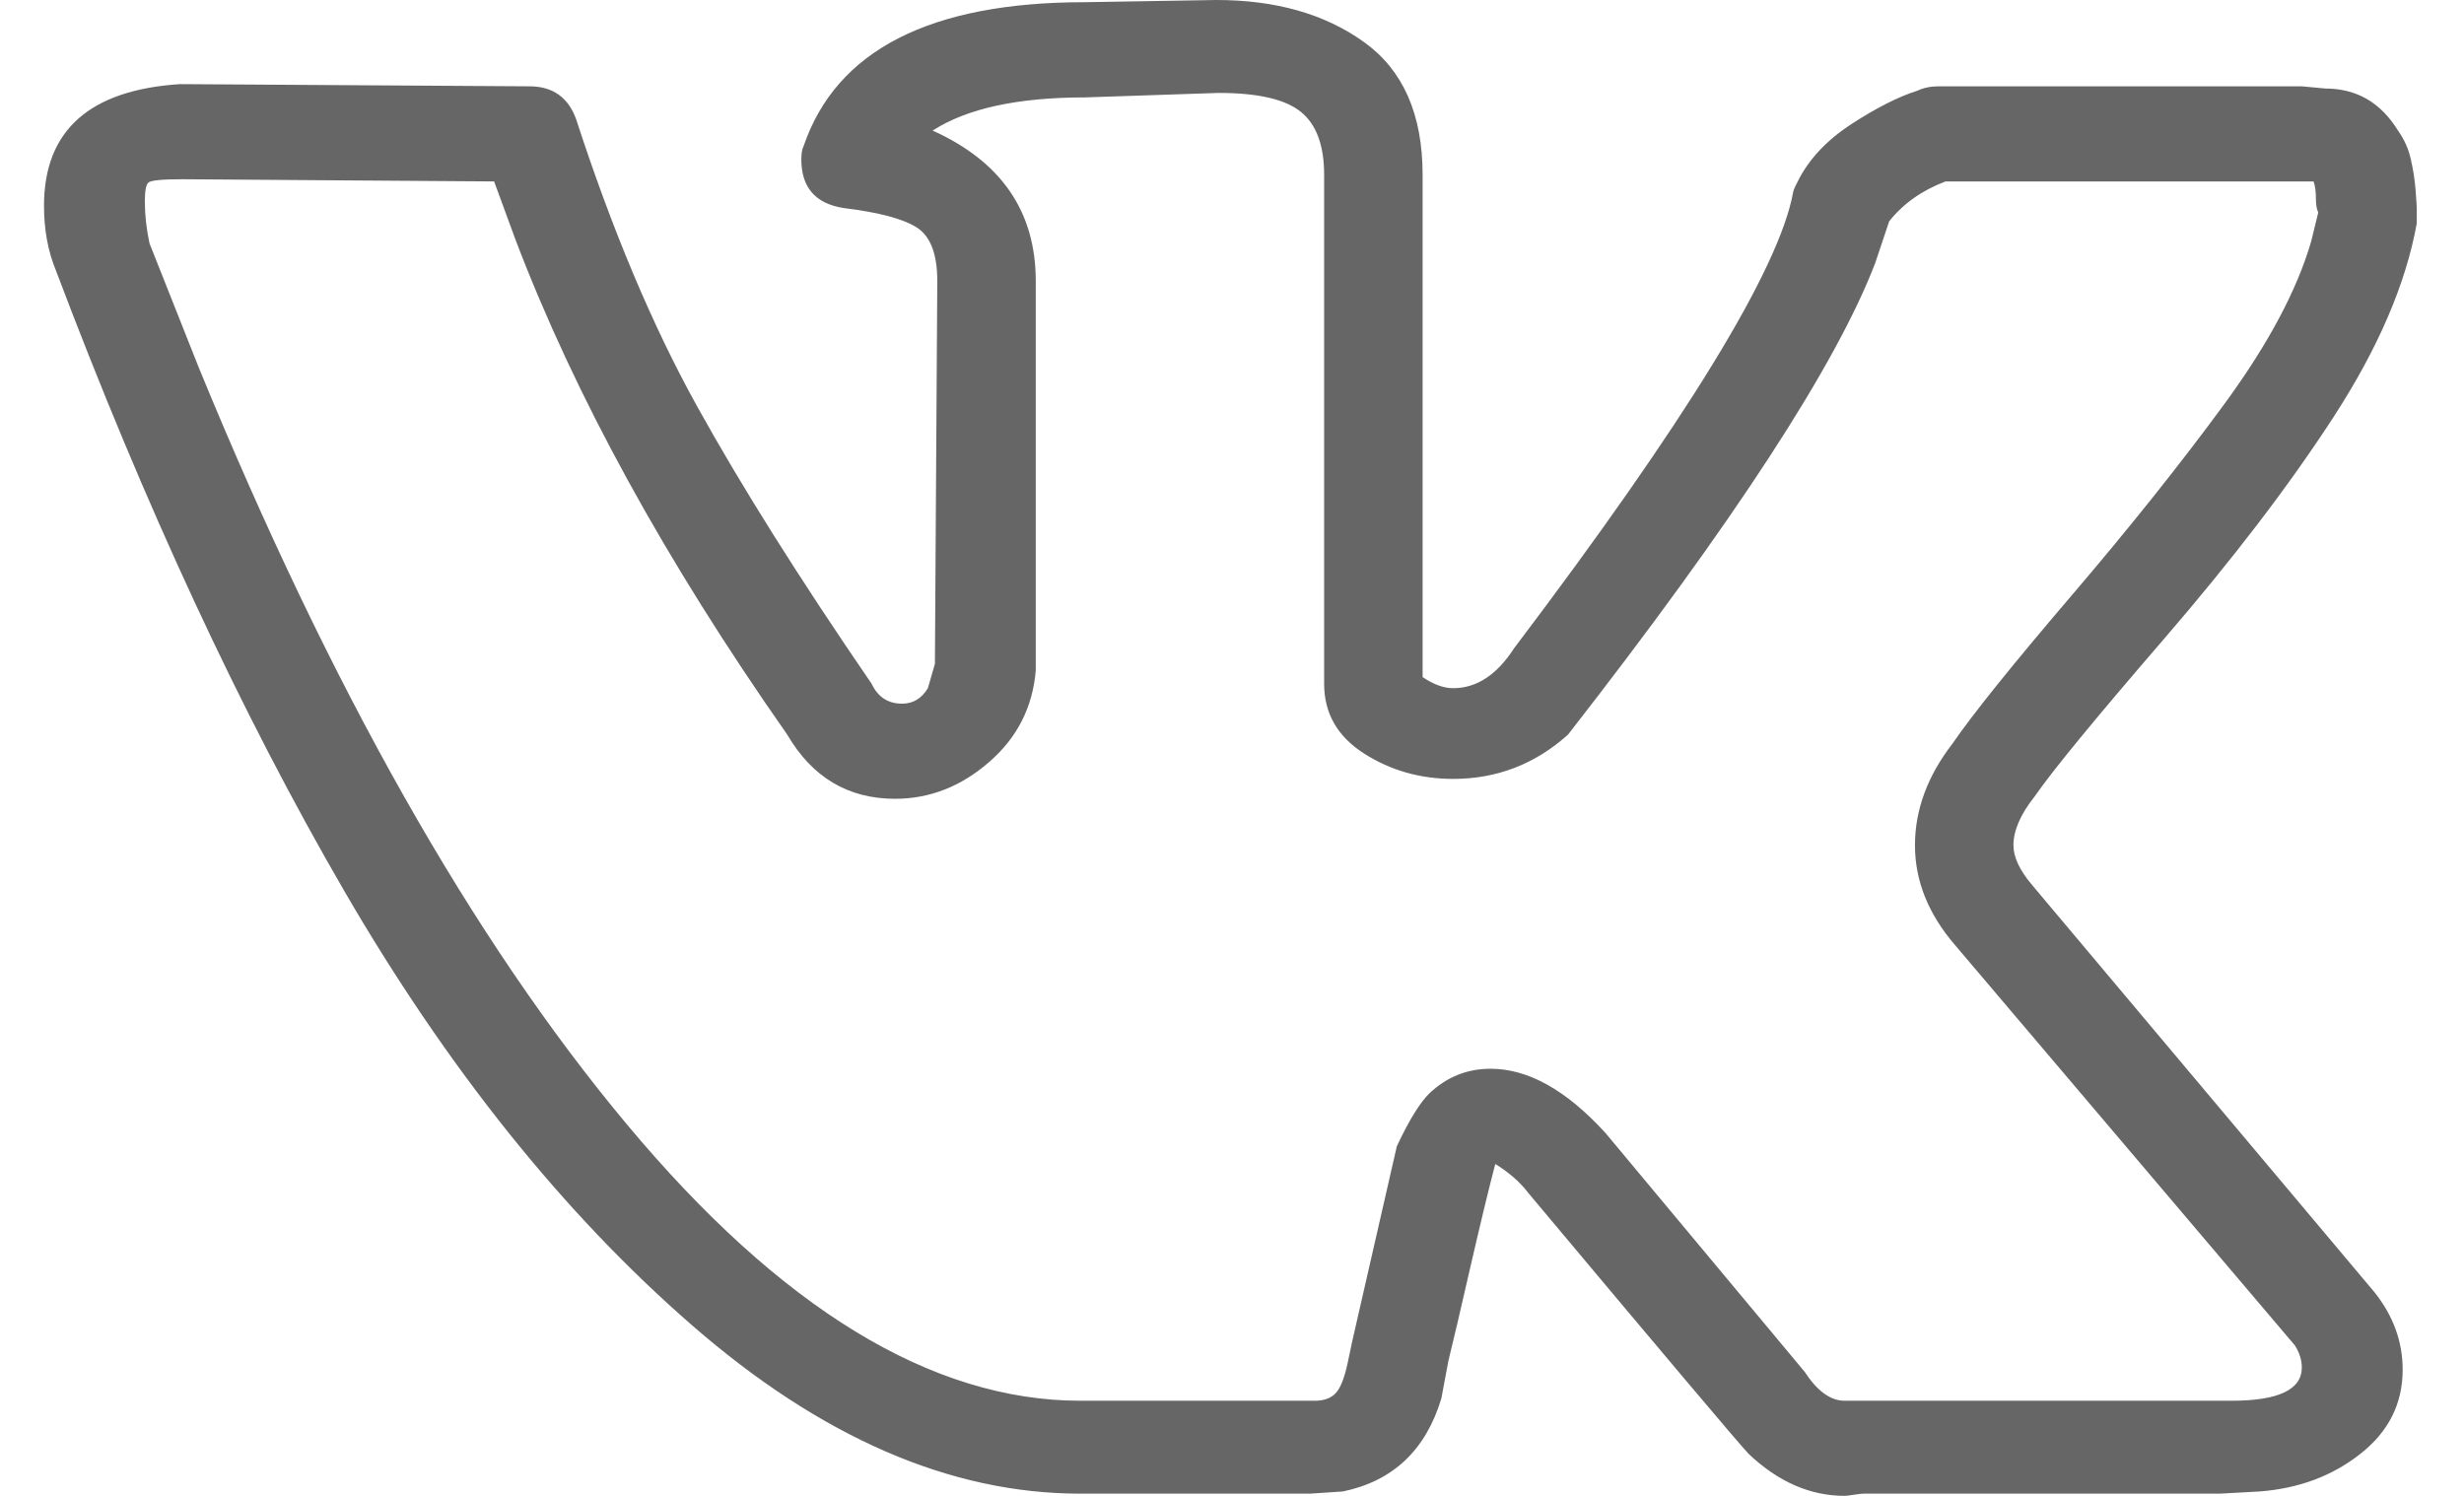
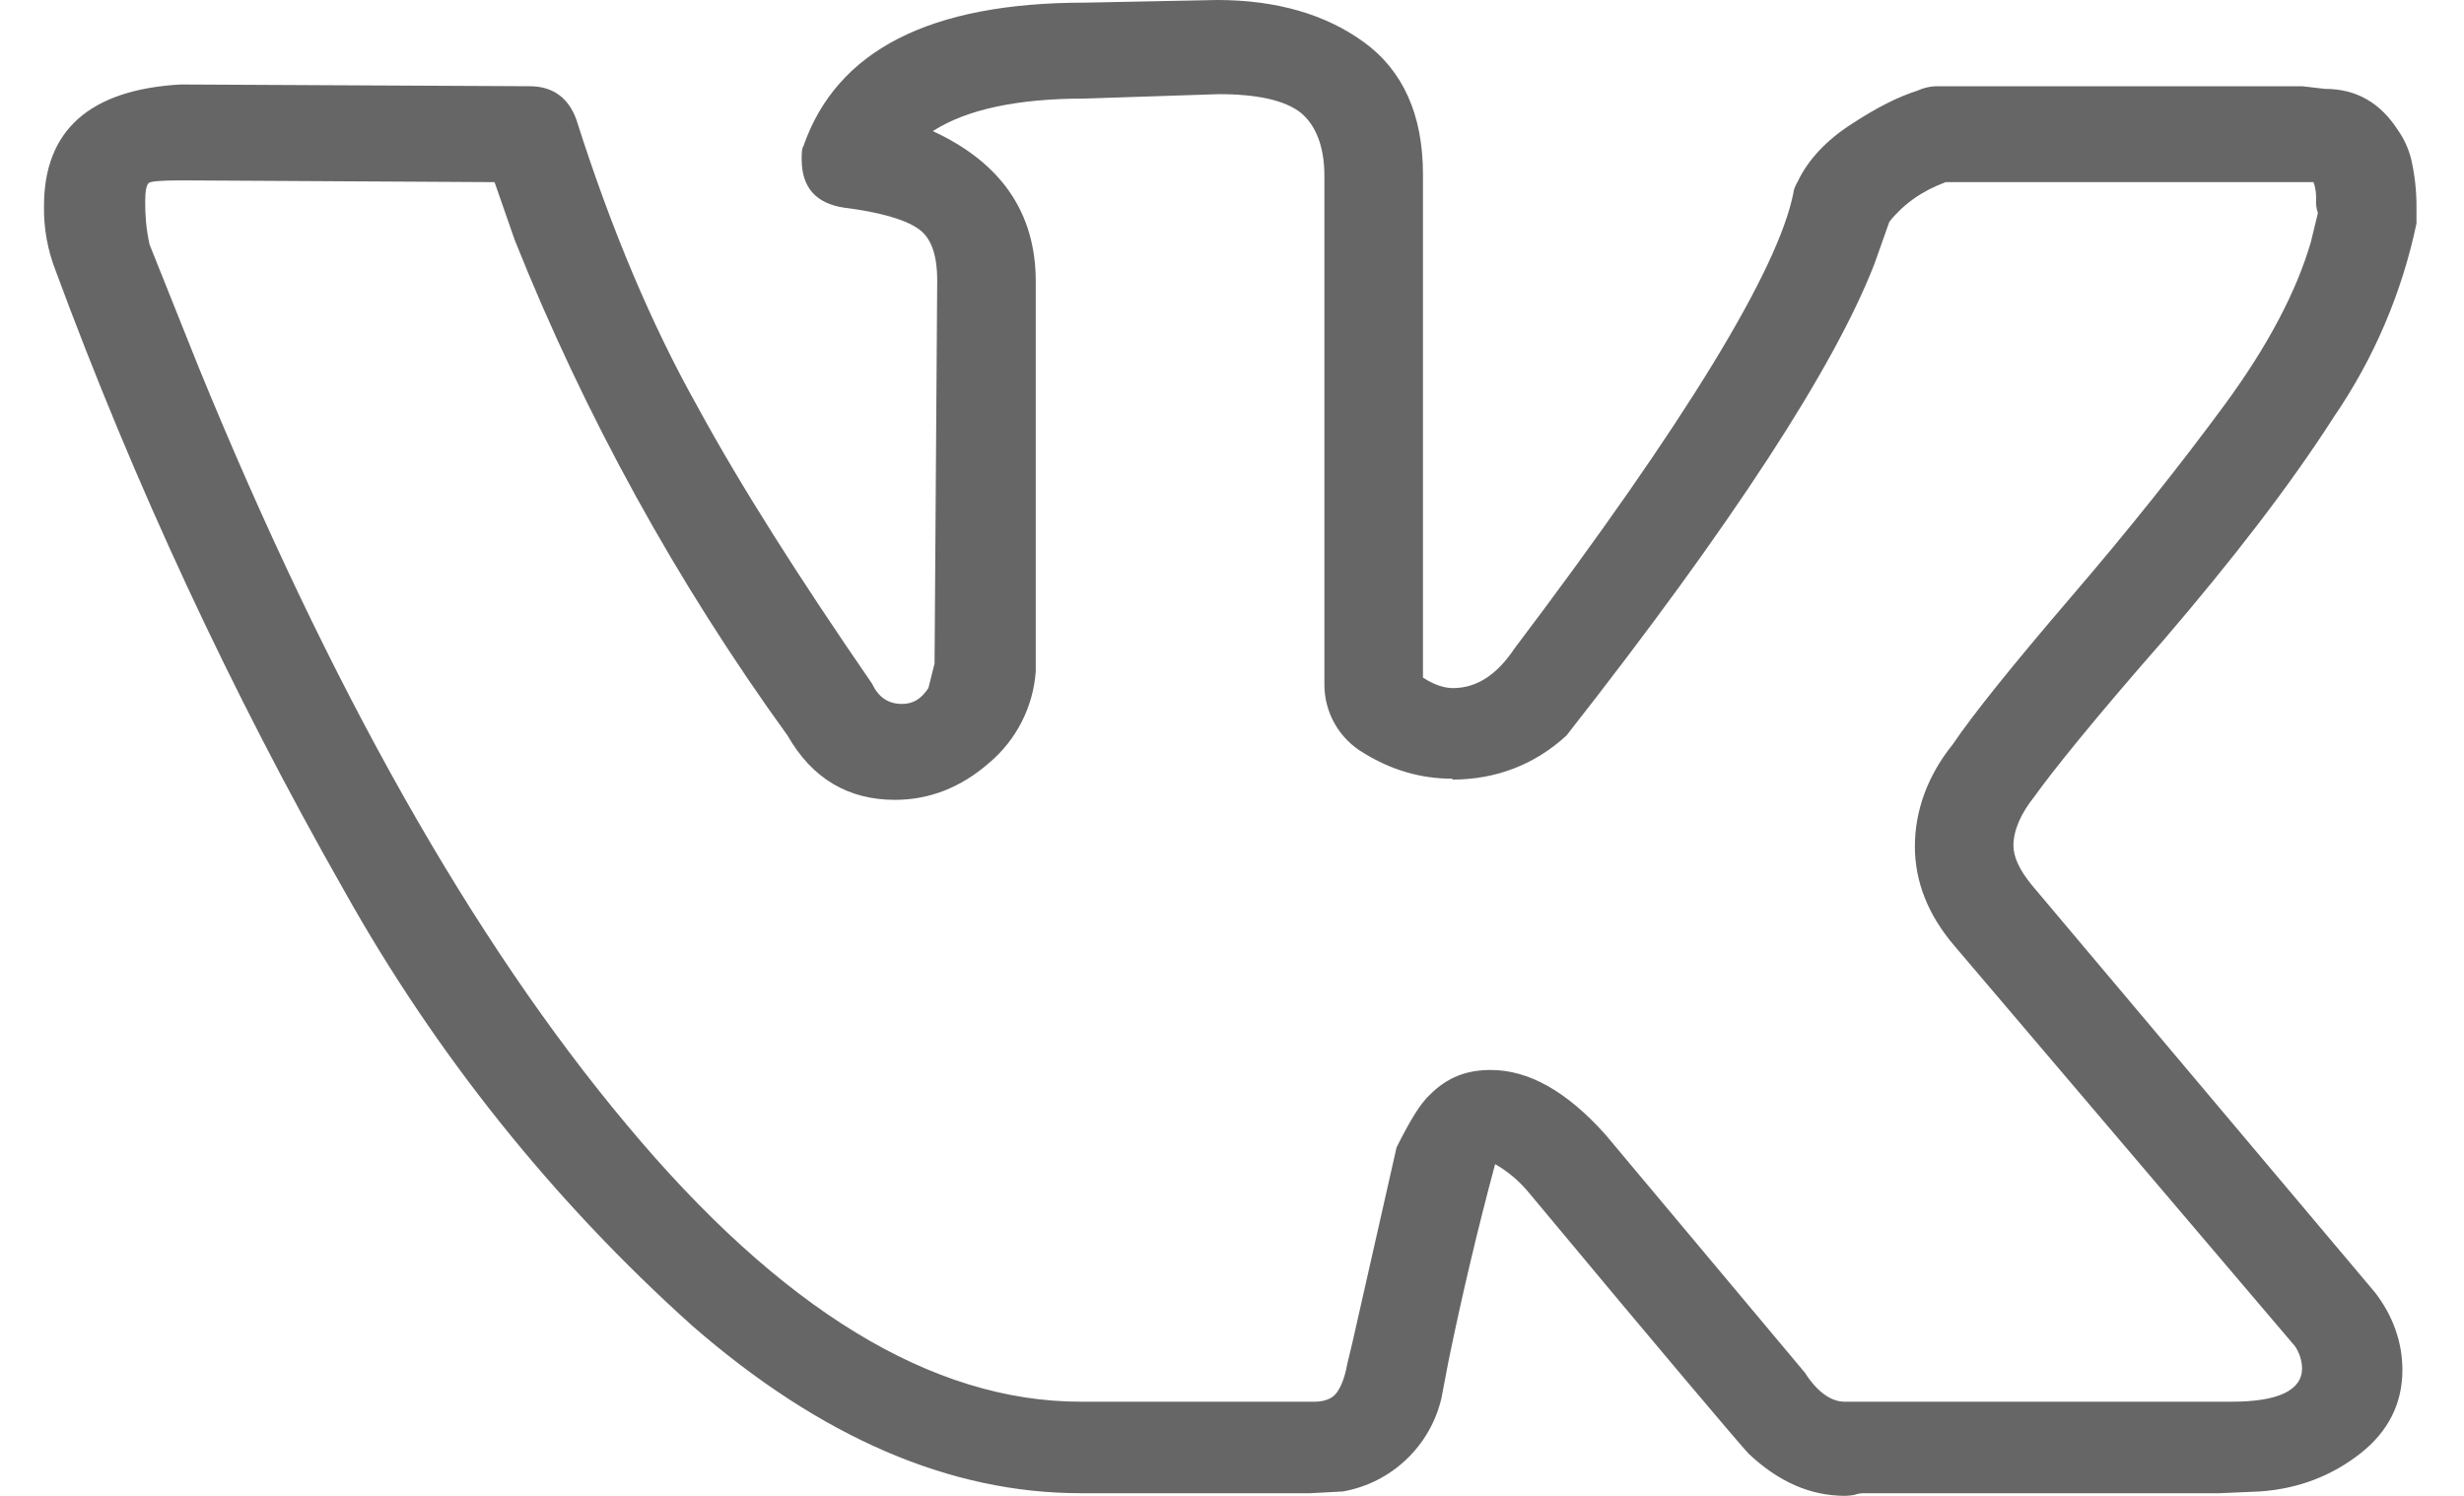
- <svg xmlns="http://www.w3.org/2000/svg" width="28" height="17" viewBox="0 0 28 17" fill="none">
-   <path d="M0.5 2.339C0.5 1.484 1.015 1.023 2.045 0.956L6.015 0.981C6.282 0.981 6.459 1.107 6.548 1.358C6.957 2.615 7.414 3.701 7.92 4.615C8.426 5.528 9.088 6.58 9.905 7.771C9.976 7.922 10.092 7.997 10.251 7.997C10.376 7.997 10.473 7.938 10.544 7.821L10.624 7.544L10.651 3.194C10.651 2.892 10.576 2.691 10.425 2.59C10.274 2.49 9.994 2.414 9.585 2.364C9.266 2.314 9.106 2.129 9.106 1.811C9.106 1.744 9.115 1.693 9.132 1.66C9.505 0.57 10.571 0.025 12.33 0.025L13.822 0C14.497 0 15.056 0.159 15.5 0.478C15.944 0.796 16.166 1.299 16.166 1.987V7.695C16.291 7.779 16.406 7.821 16.513 7.821C16.779 7.821 17.01 7.67 17.205 7.368C19.159 4.786 20.216 3.06 20.376 2.188C20.376 2.171 20.394 2.129 20.429 2.062C20.553 1.811 20.758 1.593 21.042 1.408C21.326 1.224 21.575 1.098 21.788 1.031C21.859 0.998 21.939 0.981 22.028 0.981H26.157L26.424 1.006C26.779 1.006 27.054 1.165 27.25 1.484C27.321 1.584 27.37 1.693 27.396 1.811C27.423 1.928 27.441 2.045 27.45 2.163C27.459 2.28 27.463 2.347 27.463 2.364V2.54C27.339 3.227 27.023 3.961 26.517 4.74C26.011 5.52 25.367 6.362 24.585 7.268C23.804 8.173 23.316 8.768 23.12 9.053C22.96 9.254 22.88 9.439 22.88 9.607C22.88 9.741 22.951 9.892 23.093 10.059L26.983 14.686C27.197 14.955 27.303 15.248 27.303 15.567C27.303 15.952 27.143 16.271 26.823 16.522C26.504 16.774 26.122 16.916 25.678 16.95L25.225 16.975H21.175C21.157 16.975 21.122 16.979 21.069 16.987C21.015 16.996 20.98 17 20.962 17C20.571 17 20.207 16.841 19.87 16.522C19.745 16.388 18.91 15.399 17.365 13.555C17.276 13.437 17.152 13.328 16.992 13.228C16.921 13.496 16.828 13.882 16.712 14.385C16.597 14.888 16.513 15.248 16.459 15.466L16.379 15.893C16.202 16.48 15.829 16.832 15.26 16.95L14.887 16.975H12.276C10.802 16.975 9.332 16.338 7.867 15.064C6.401 13.789 5.083 12.142 3.91 10.122C2.738 8.102 1.646 5.75 0.633 3.068C0.544 2.85 0.5 2.607 0.5 2.339ZM16.513 8.852C16.14 8.852 15.802 8.756 15.5 8.563C15.198 8.37 15.047 8.106 15.047 7.771V1.987C15.047 1.651 14.958 1.412 14.781 1.27C14.603 1.127 14.292 1.056 13.848 1.056L12.33 1.107C11.566 1.107 10.989 1.232 10.598 1.484C11.379 1.836 11.77 2.406 11.77 3.194V7.62C11.735 8.039 11.557 8.387 11.237 8.663C10.918 8.94 10.562 9.078 10.171 9.078C9.639 9.078 9.23 8.835 8.946 8.349C7.56 6.371 6.53 4.493 5.855 2.716L5.615 2.062L2.072 2.037C1.841 2.037 1.712 2.05 1.686 2.075C1.659 2.1 1.646 2.171 1.646 2.288C1.646 2.439 1.663 2.599 1.699 2.766L2.258 4.175C3.75 7.813 5.371 10.68 7.121 12.775C8.87 14.871 10.589 15.919 12.276 15.919H14.941C15.047 15.919 15.127 15.889 15.18 15.831C15.234 15.772 15.278 15.659 15.314 15.491L15.367 15.24L15.873 13.027C16.015 12.725 16.14 12.524 16.246 12.423C16.442 12.239 16.672 12.146 16.939 12.146C17.365 12.146 17.8 12.389 18.244 12.876L20.509 15.592C20.651 15.81 20.802 15.919 20.962 15.919H25.358C25.891 15.919 26.157 15.793 26.157 15.541C26.157 15.458 26.131 15.374 26.078 15.29L22.214 10.738C21.912 10.386 21.761 10.009 21.761 9.607C21.761 9.204 21.903 8.819 22.188 8.45C22.419 8.114 22.867 7.557 23.533 6.777C24.199 5.998 24.781 5.268 25.278 4.59C25.776 3.91 26.104 3.294 26.264 2.741L26.344 2.414C26.326 2.381 26.317 2.326 26.317 2.251C26.317 2.175 26.308 2.112 26.291 2.062H22.108C21.841 2.163 21.628 2.314 21.468 2.515L21.308 2.993C20.864 4.149 19.701 5.935 17.818 8.349C17.445 8.684 17.01 8.852 16.513 8.852Z" fill="#666666" />
+ <svg xmlns="http://www.w3.org/2000/svg" width="28" height="17" fill="none">
+   <path fill="#666" d="M.5 2.34c0-.86.52-1.32 1.55-1.38l3.97.02c.26 0 .44.13.53.38.4 1.26.86 2.34 1.37 3.25.5.92 1.17 1.97 1.99 3.16.07.15.18.23.34.23.13 0 .22-.06.3-.18l.07-.28.03-4.35c0-.3-.07-.5-.23-.6-.15-.1-.43-.18-.83-.23-.32-.05-.48-.23-.48-.55 0-.07 0-.12.02-.15C9.51.57 10.57.03 12.33.03l1.5-.03c.67 0 1.23.16 1.67.48.44.32.67.82.67 1.5V7.7c.12.08.24.12.34.12.27 0 .5-.15.7-.45 1.95-2.58 3-4.31 3.17-5.18 0-.02.01-.06.05-.13.12-.25.33-.47.61-.65.29-.19.53-.31.75-.38a.55.55 0 0 1 .24-.05h4.13l.26.03c.36 0 .63.16.83.47.07.1.12.21.15.33a2.4 2.4 0 0 1 .06.55v.18a6.11 6.11 0 0 1-.94 2.2c-.5.78-1.15 1.62-1.93 2.53-.79.9-1.27 1.5-1.47 1.78-.16.2-.24.39-.24.56 0 .13.07.28.21.45l3.9 4.63c.2.26.31.56.31.88 0 .38-.16.7-.48.95-.32.25-.7.4-1.14.43l-.46.02h-4.04c-.02 0-.06 0-.11.02a.86.86 0 0 1-.1.01c-.4 0-.76-.16-1.1-.48-.12-.13-.96-1.12-2.5-2.97a1.39 1.39 0 0 0-.38-.32 38.47 38.47 0 0 0-.53 2.24l-.08.42a1.4 1.4 0 0 1-1.12 1.06l-.37.02h-2.61c-1.48 0-2.95-.63-4.41-1.9a19.3 19.3 0 0 1-3.96-4.95A47.51 47.51 0 0 1 .63 3.07a1.92 1.92 0 0 1-.13-.73Zm16.01 6.51c-.37 0-.7-.1-1.01-.29a.9.9 0 0 1-.45-.79V2c0-.34-.1-.58-.27-.72-.18-.14-.49-.21-.93-.21l-1.52.05c-.76 0-1.34.12-1.73.37.78.36 1.17.93 1.17 1.71v4.43a1.5 1.5 0 0 1-.53 1.04c-.32.28-.68.42-1.07.42-.53 0-.94-.24-1.22-.73a26.16 26.16 0 0 1-3.1-5.63l-.23-.66-3.55-.02c-.23 0-.36.01-.38.03-.03.03-.04.1-.04.22 0 .15.01.3.05.48l.56 1.4c1.49 3.64 3.11 6.51 4.86 8.6 1.75 2.1 3.47 3.15 5.16 3.15h2.66c.1 0 .19-.03.24-.09.05-.06.1-.17.13-.34l.06-.25.5-2.21c.15-.3.27-.5.38-.6.2-.2.42-.28.69-.28.43 0 .86.24 1.3.73l2.27 2.71c.14.22.3.33.45.33h4.4c.53 0 .8-.13.8-.38a.47.47 0 0 0-.08-.25l-3.87-4.55c-.3-.35-.45-.73-.45-1.13 0-.4.14-.8.43-1.16.23-.34.68-.9 1.34-1.67.67-.78 1.25-1.51 1.75-2.19.5-.68.82-1.3.98-1.85l.08-.33a.37.37 0 0 1-.02-.16c0-.07-.01-.14-.03-.19h-4.18c-.27.1-.48.25-.64.45L21.3 3c-.45 1.16-1.6 2.94-3.5 5.36-.36.33-.8.5-1.3.5Z" />
</svg>
